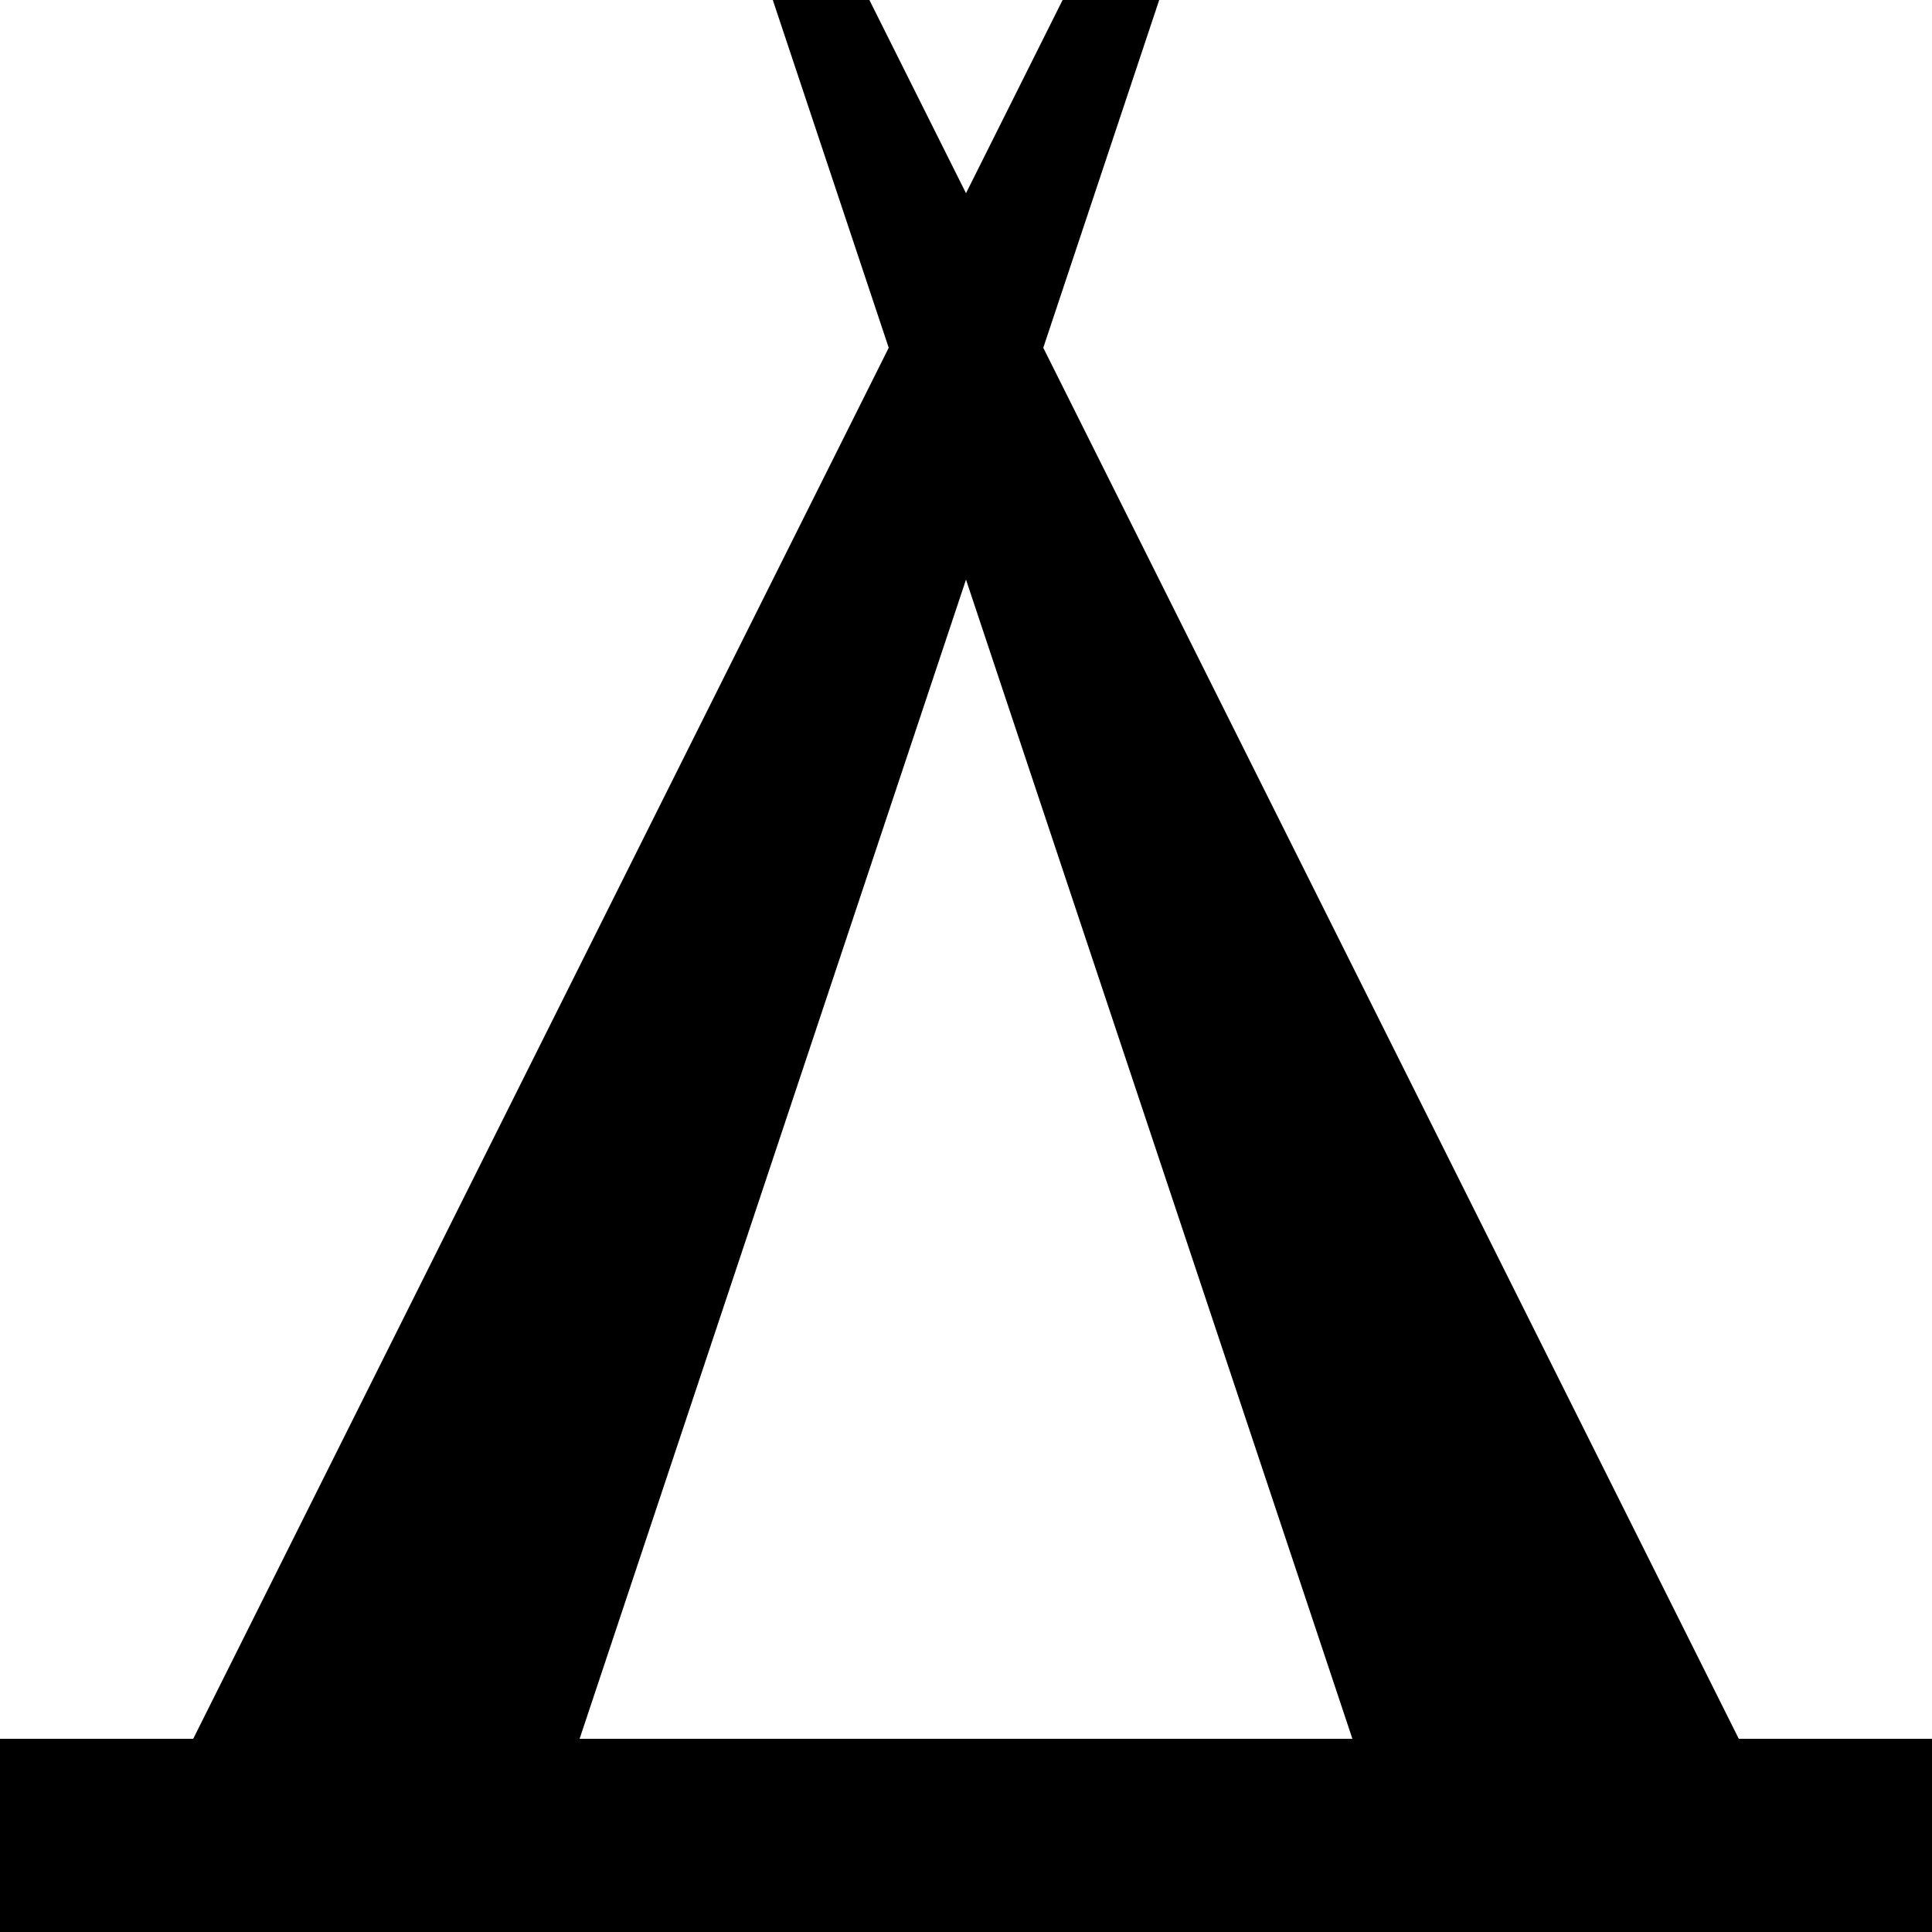
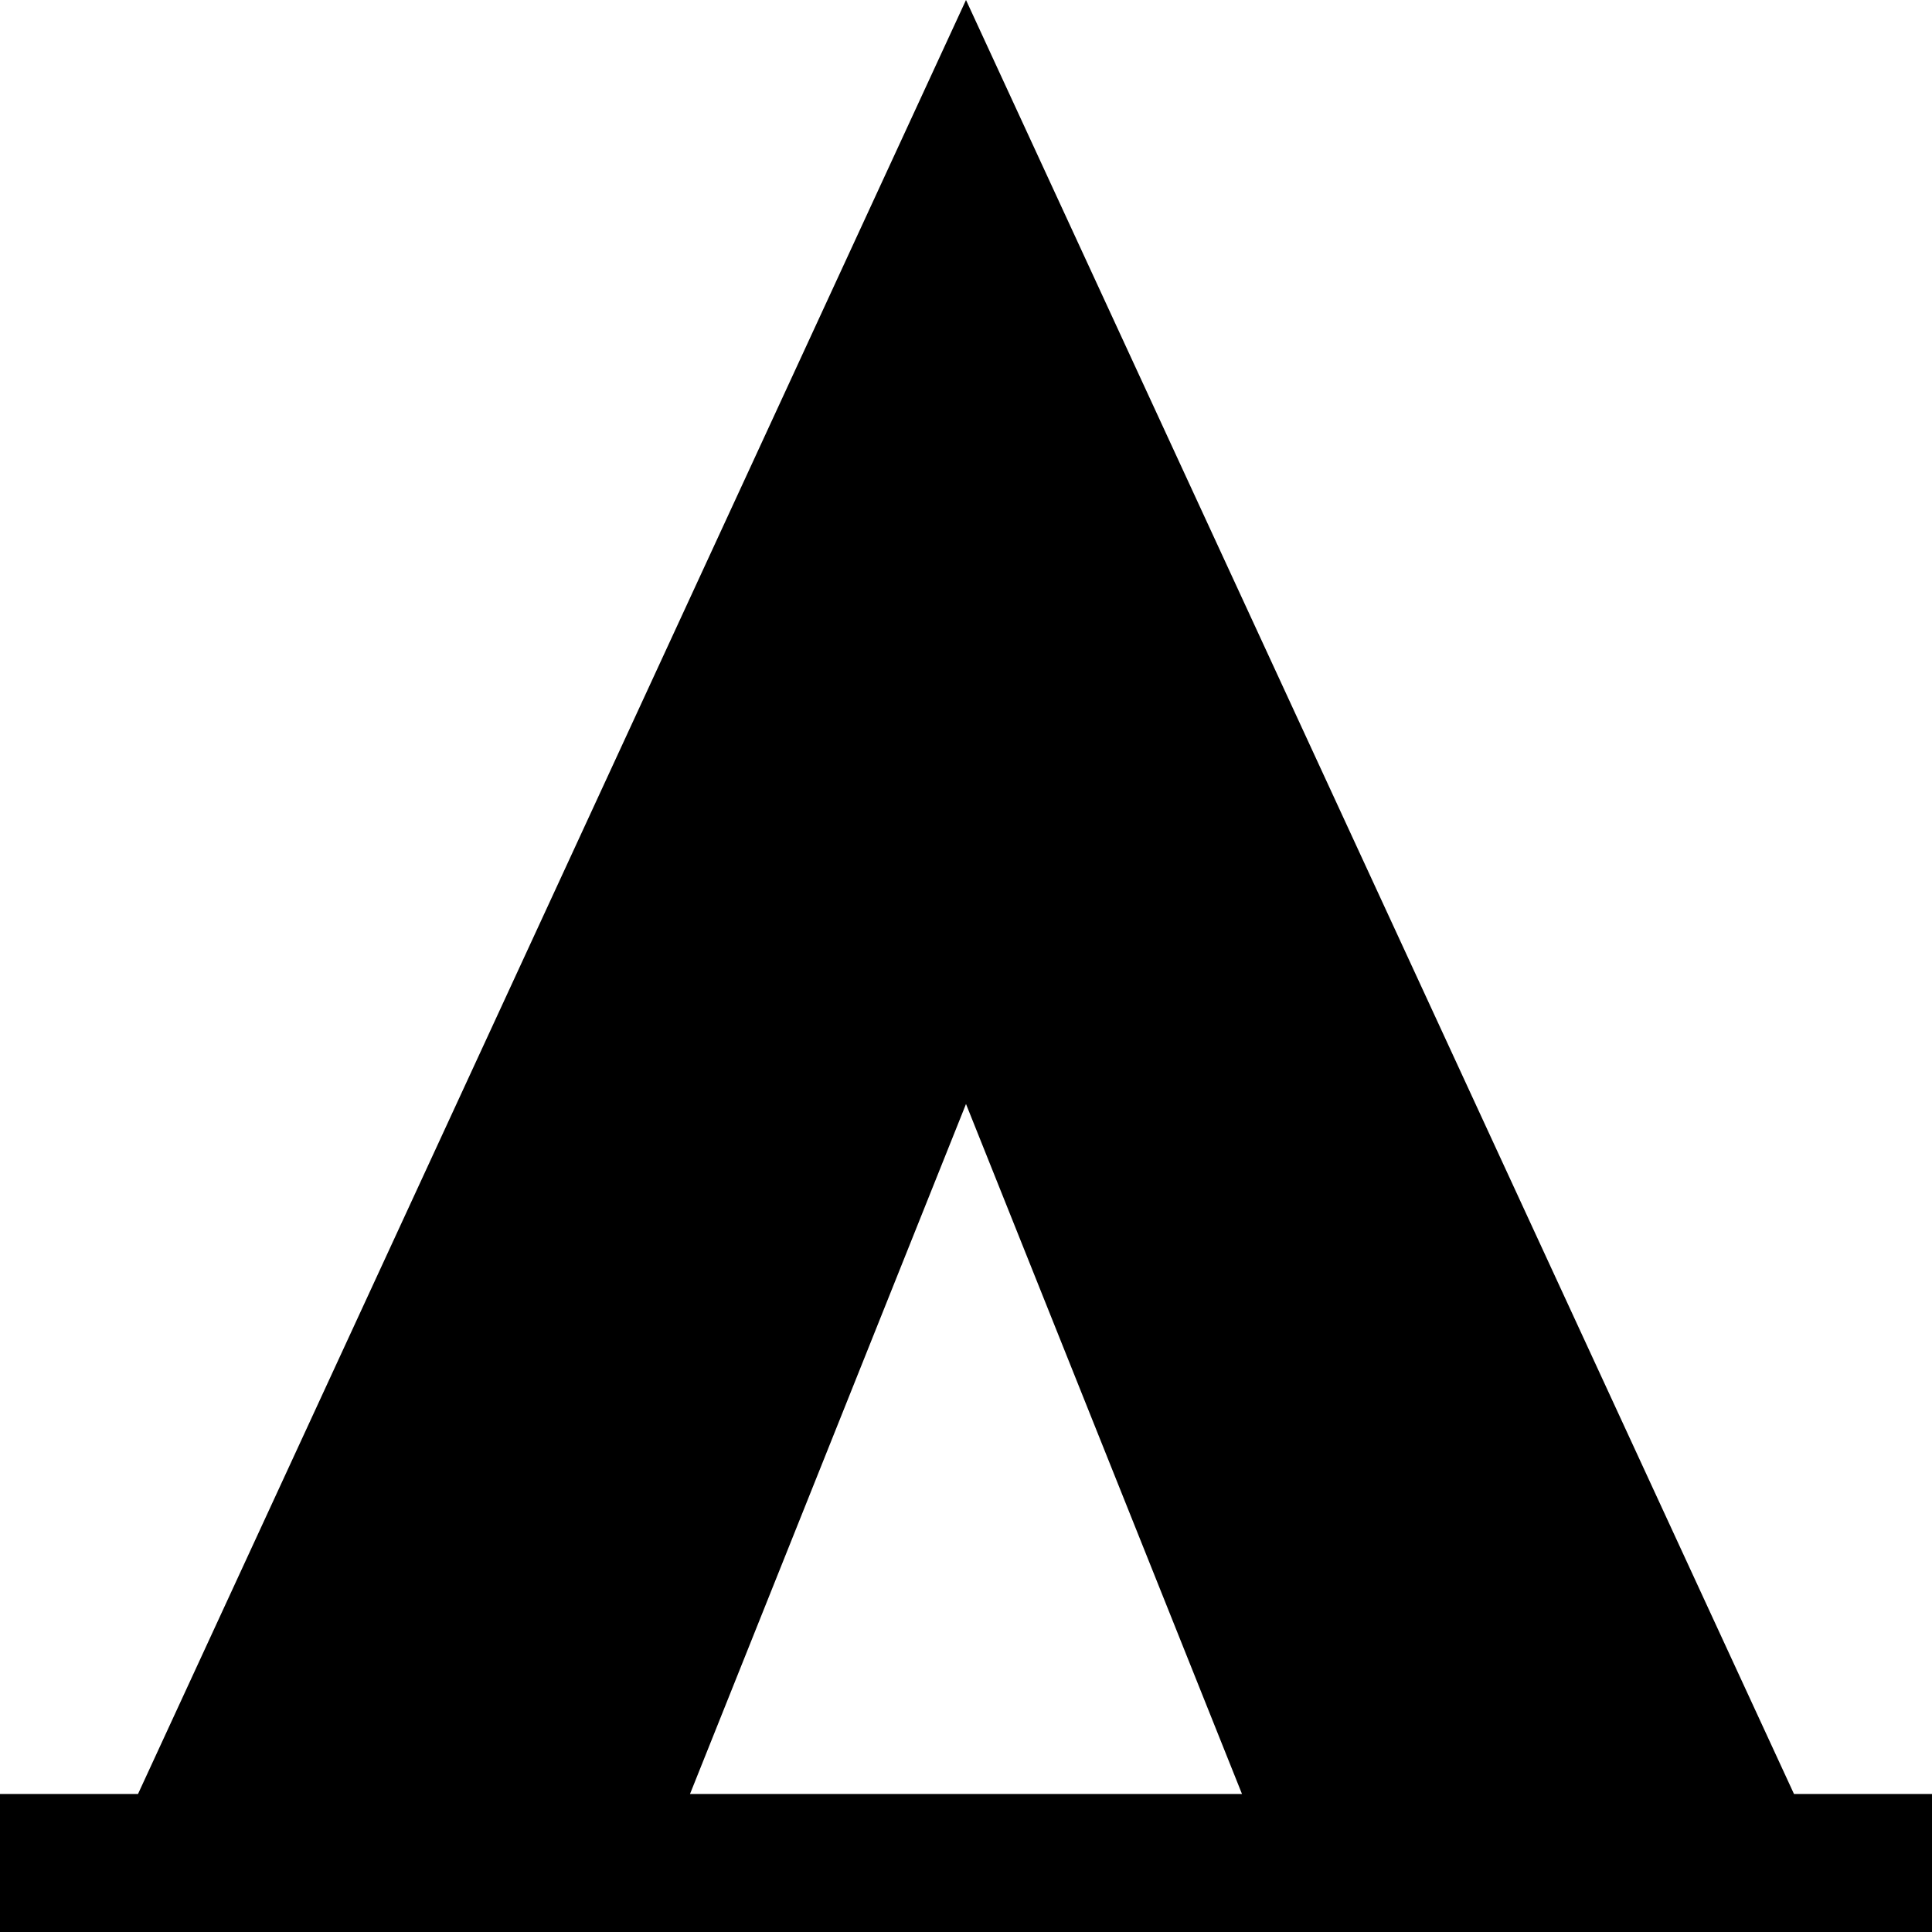
- <svg xmlns="http://www.w3.org/2000/svg" version="1.1" width="10" height="10" viewBox="0 0 10 10">
-   <rect width="10" height="10" x="0" y="0" id="canvas" style="fill:none;stroke:none;visibility:hidden" />
-   <path d="M0,9 L1,9 4.6,1.8 4,0 4.5,0 5,1 5.5,0 6,0 5.4,1.8 9,9 10,9 10,10 0,10 Z M3,9 L 7,9 5,3 Z" />
+ <svg xmlns="http://www.w3.org/2000/svg" version="1.1" width="14" height="14" viewBox="0 0 14 14">
+   <rect width="14" height="14" x="0" y="0" id="canvas" style="fill:none;stroke:none;visibility:hidden" />
+   <path d="M0,13 L1,13 7,0 13,13 14,13 14,14 0,14 Z M5,13 L 9,13 7,8 Z" />
</svg>
